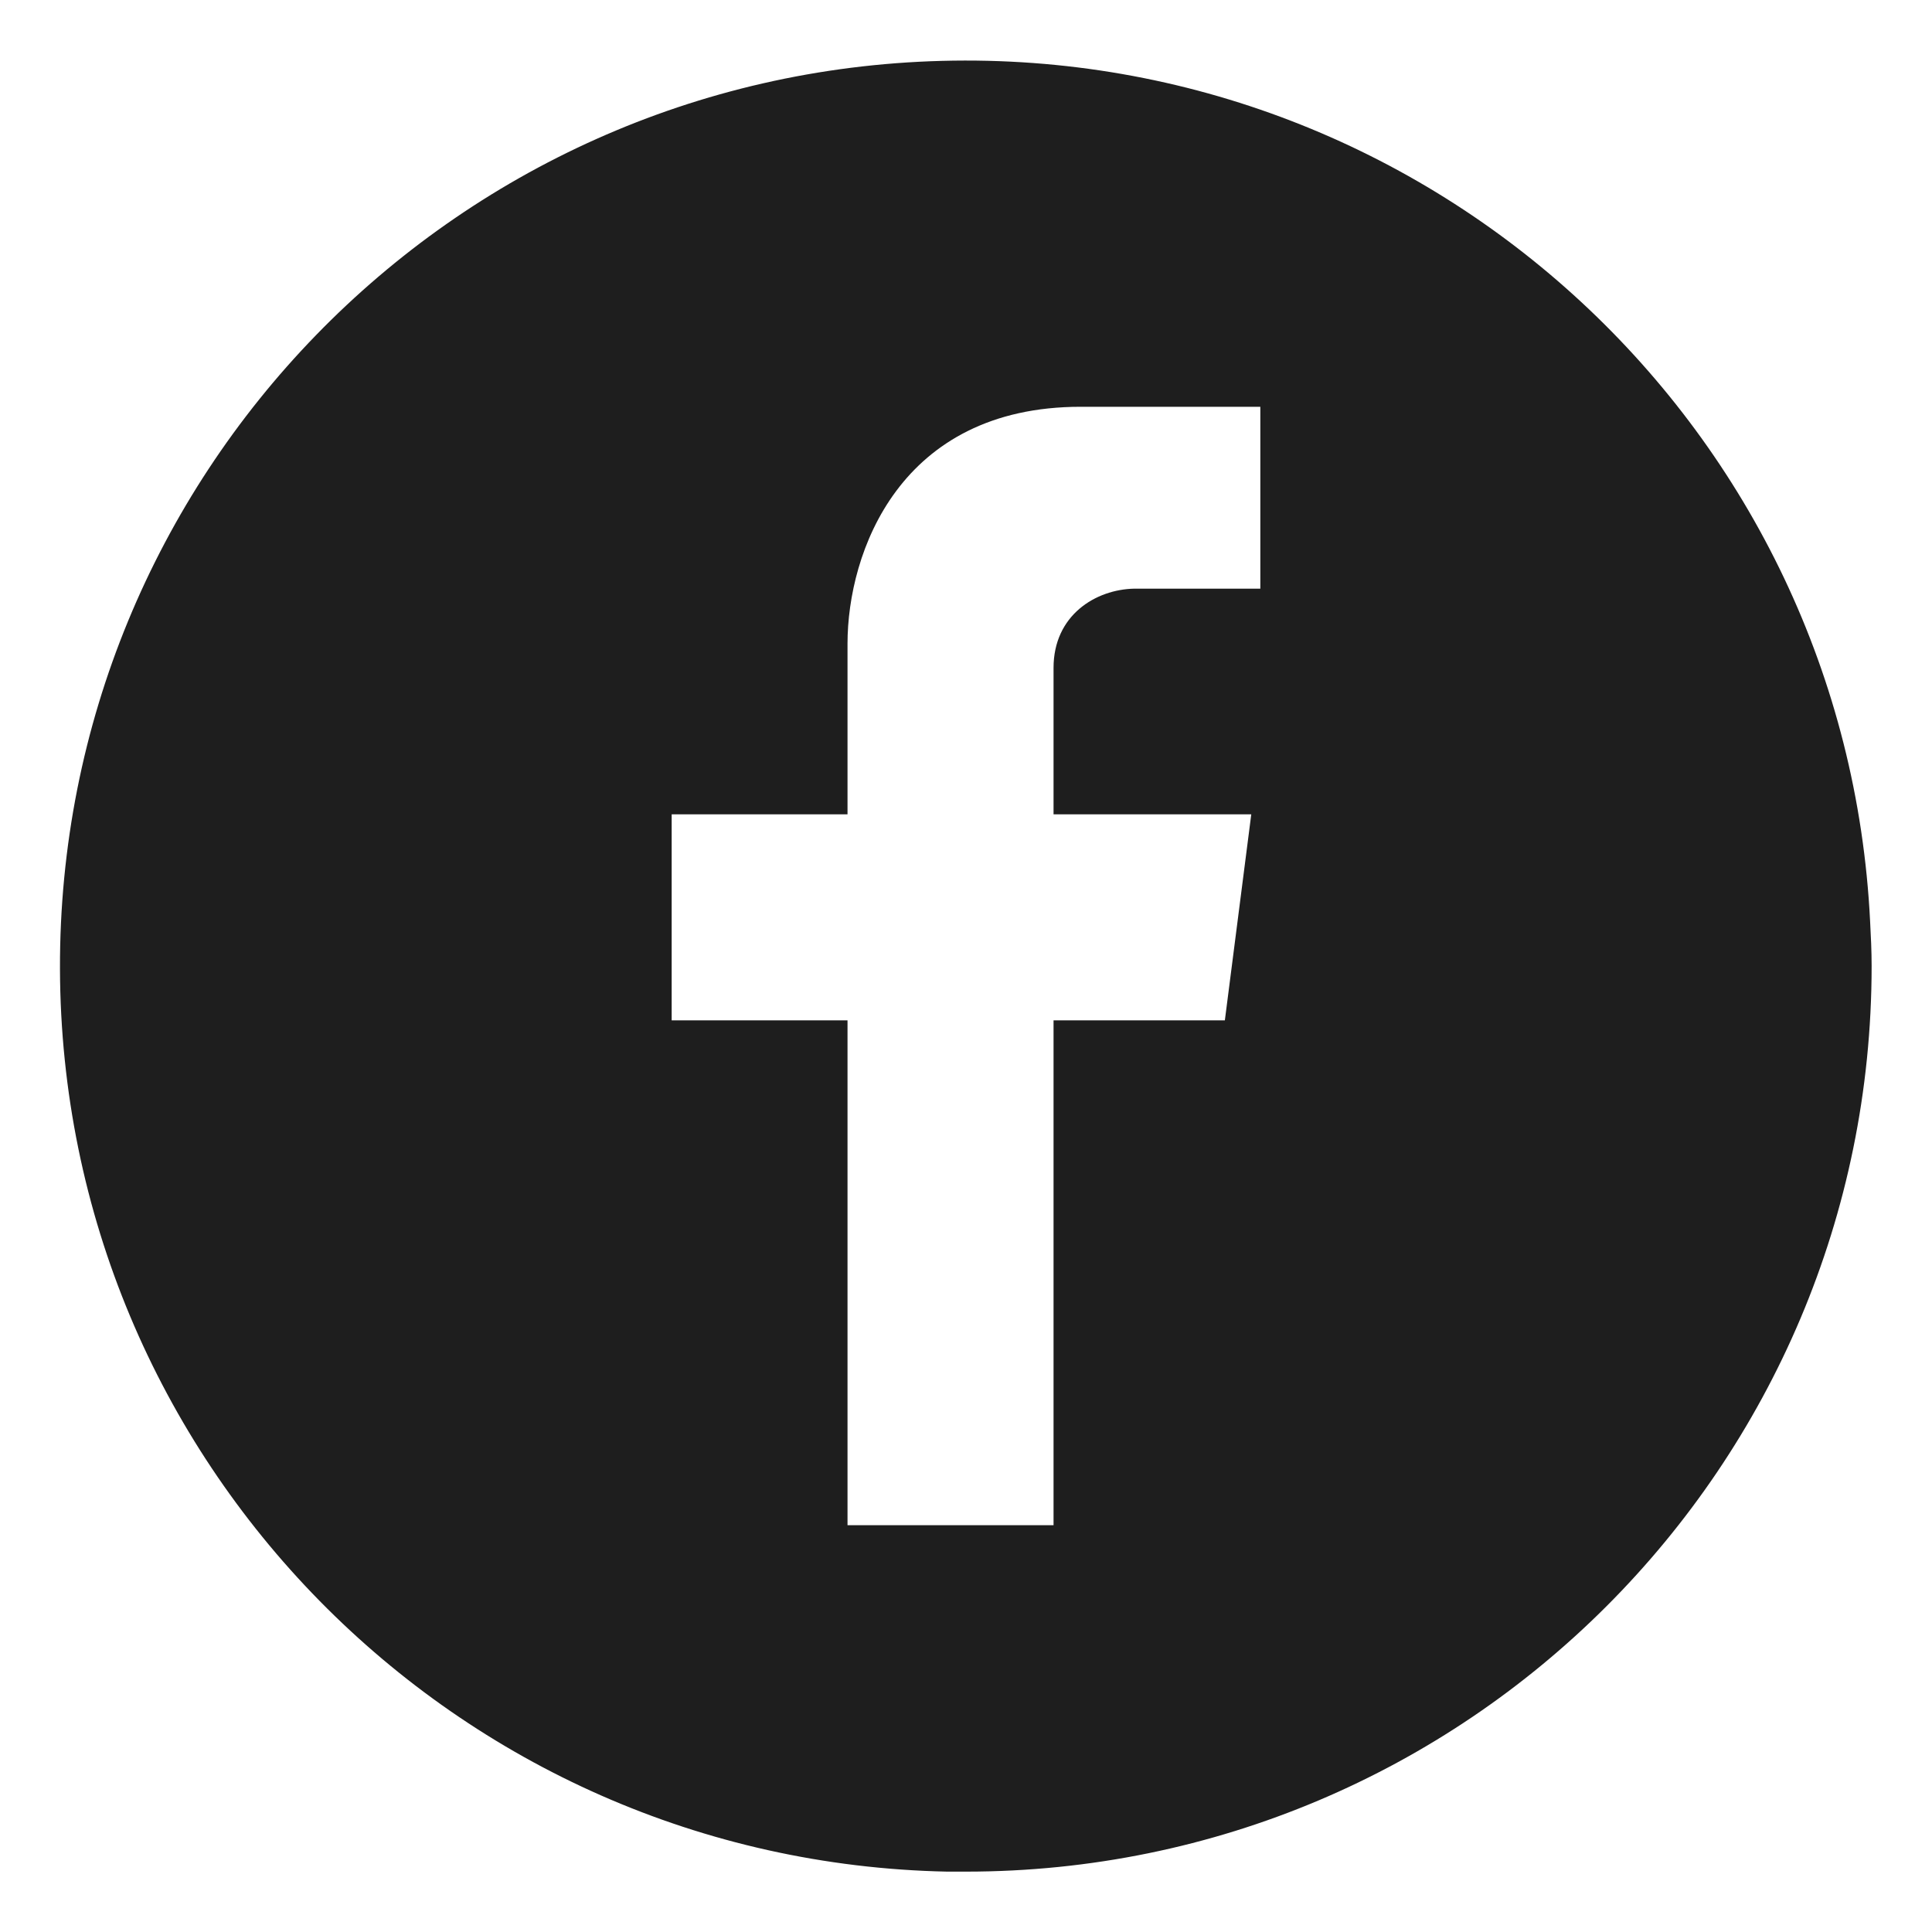
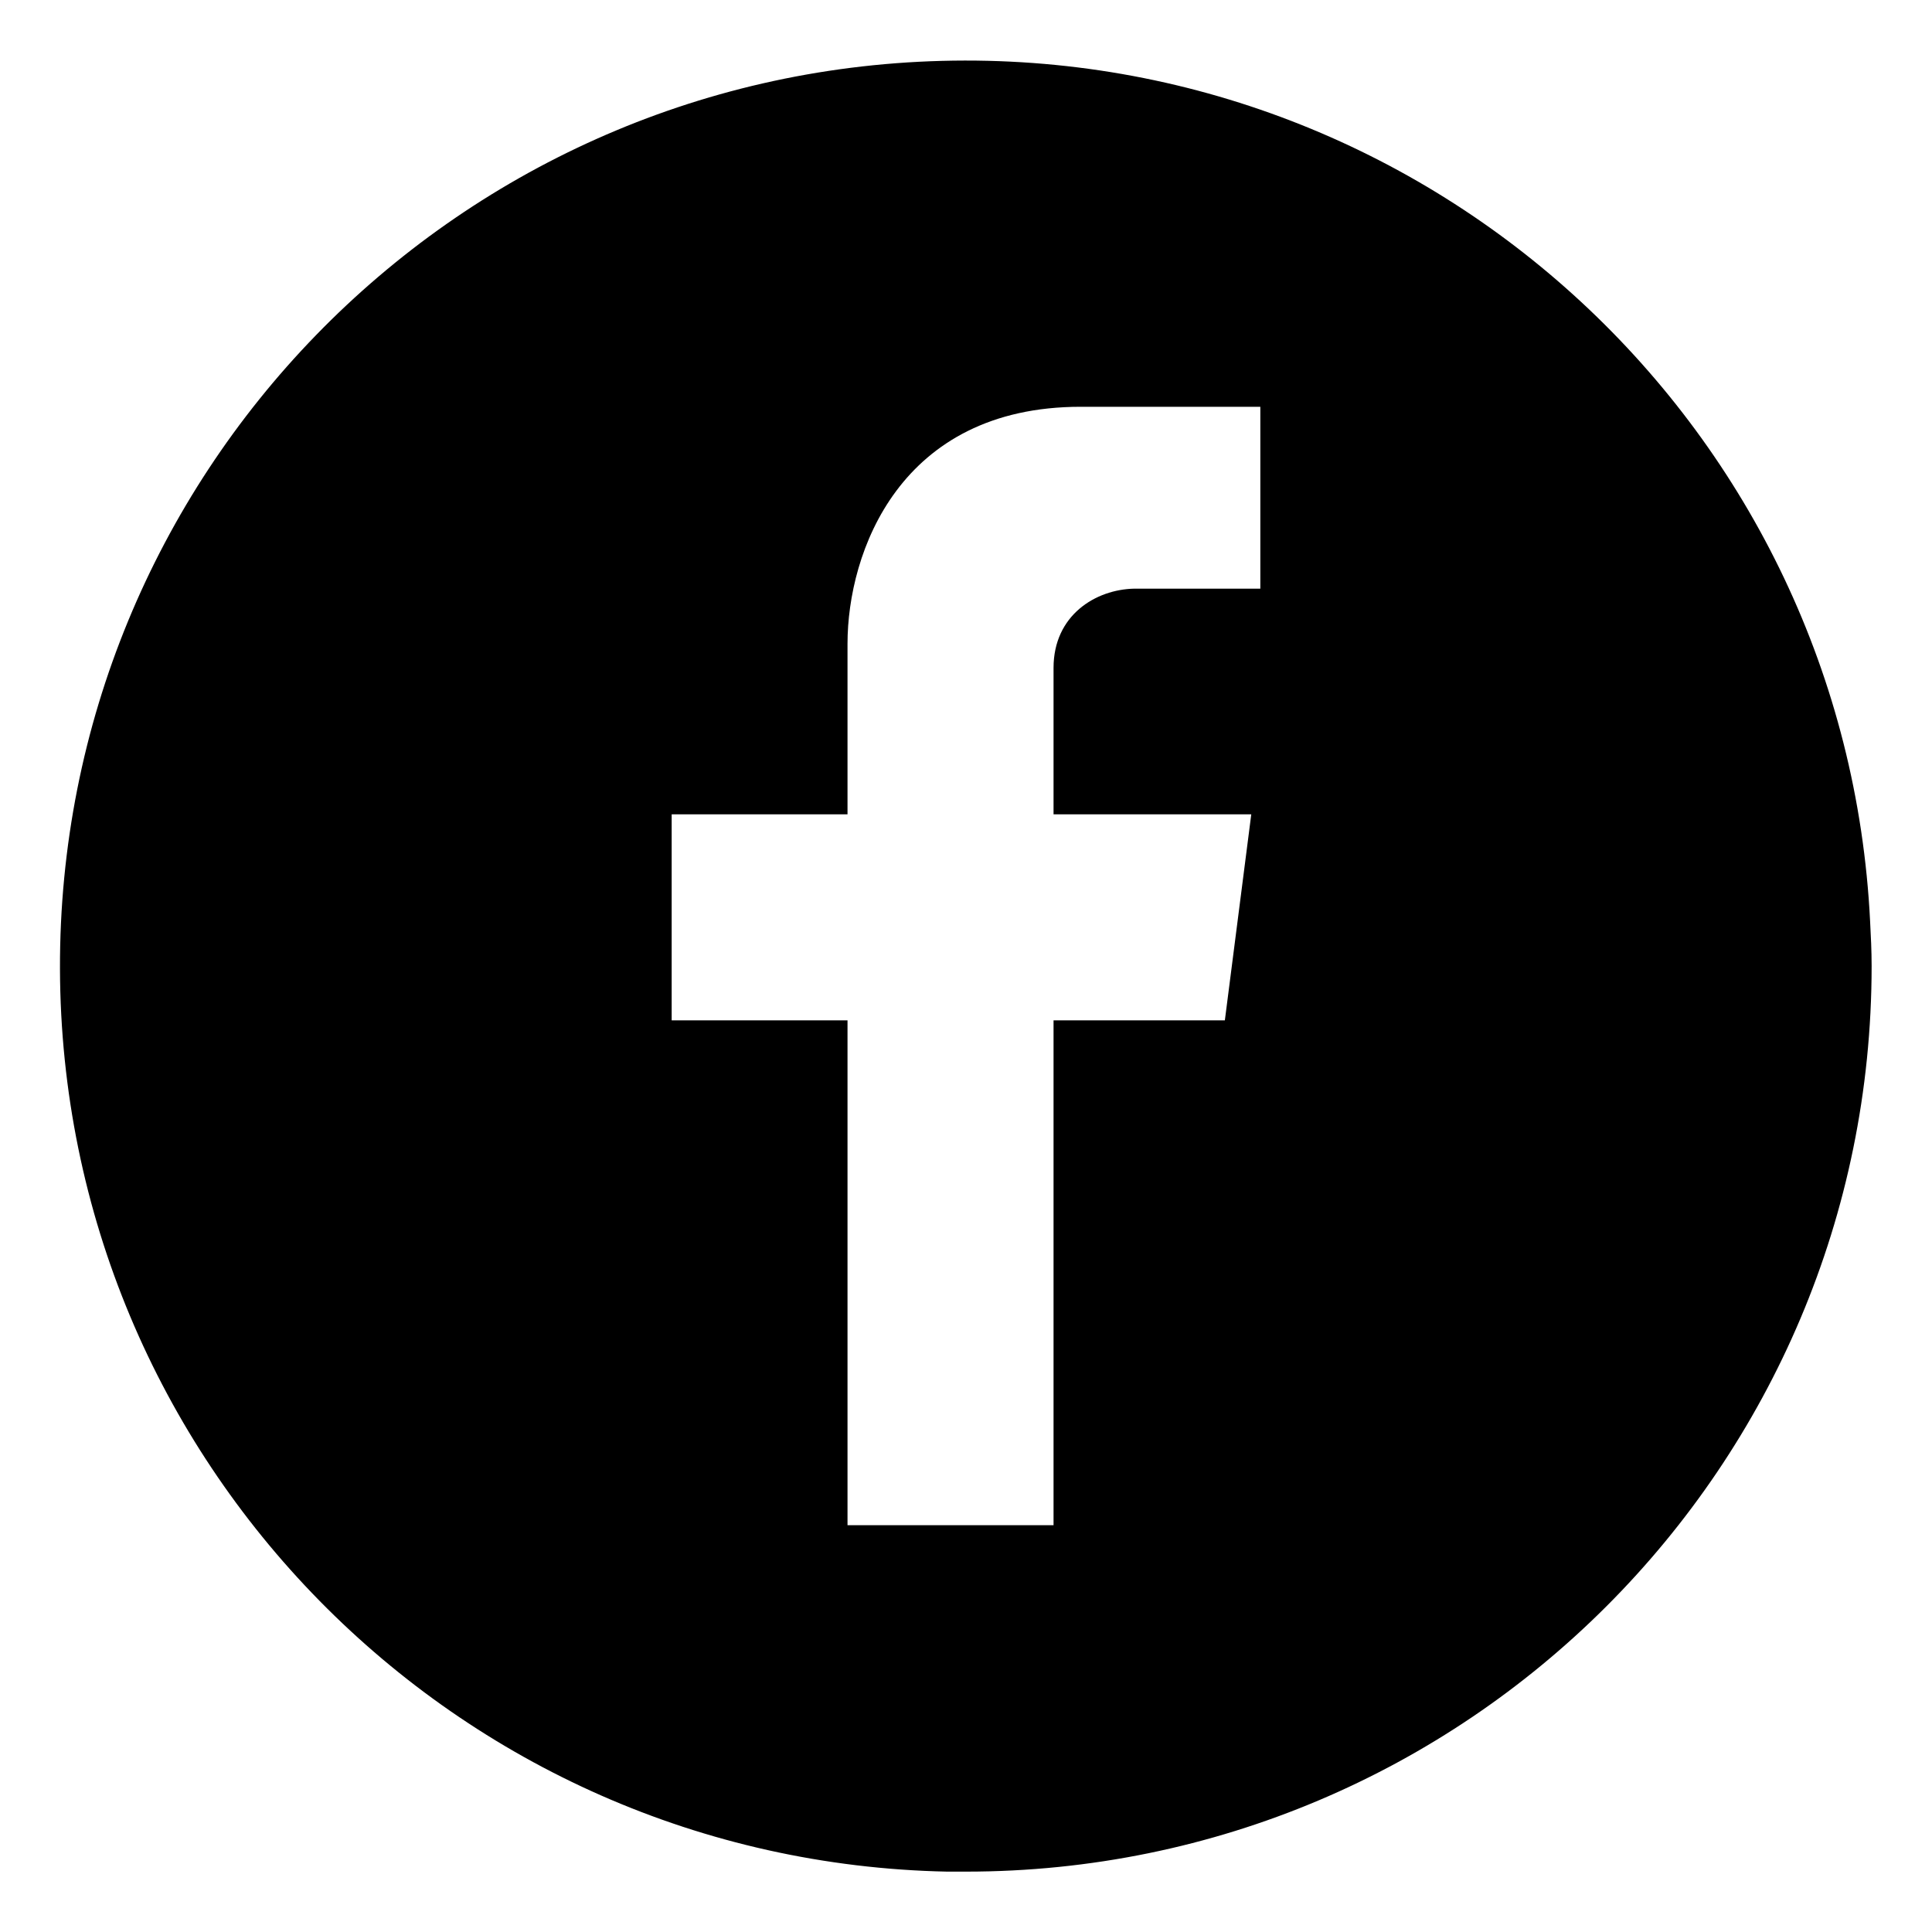
<svg xmlns="http://www.w3.org/2000/svg" width="256" height="256" viewBox="0 0 256 256">
-   <path fill="#1e1e1e" d="M248 128a120 120 0 0 1-120 120h-2.5a120 120 0 1 1 122.3-125.9c.1 1.9.2 3.9.2 5.9zm-97.7-50H167V53.9h-23.8c-24 0-30.9 19.3-30.9 31.4v22.6H89v27.3h23.3v66.9h27.3v-66.9h22.7l3.5-27.3h-26.2V88.5c0-7 5.6-10.4 10.7-10.5z" />
+   <path d="M248 128a120 120 0 0 1-120 120h-2.5a120 120 0 1 1 122.3-125.9c.1 1.9.2 3.9.2 5.9zm-97.7-50H167V53.9h-23.8c-24 0-30.9 19.3-30.9 31.4v22.6H89v27.3h23.3v66.9h27.3v-66.9h22.7l3.5-27.3h-26.2V88.5c0-7 5.6-10.4 10.7-10.5z" />
</svg>
